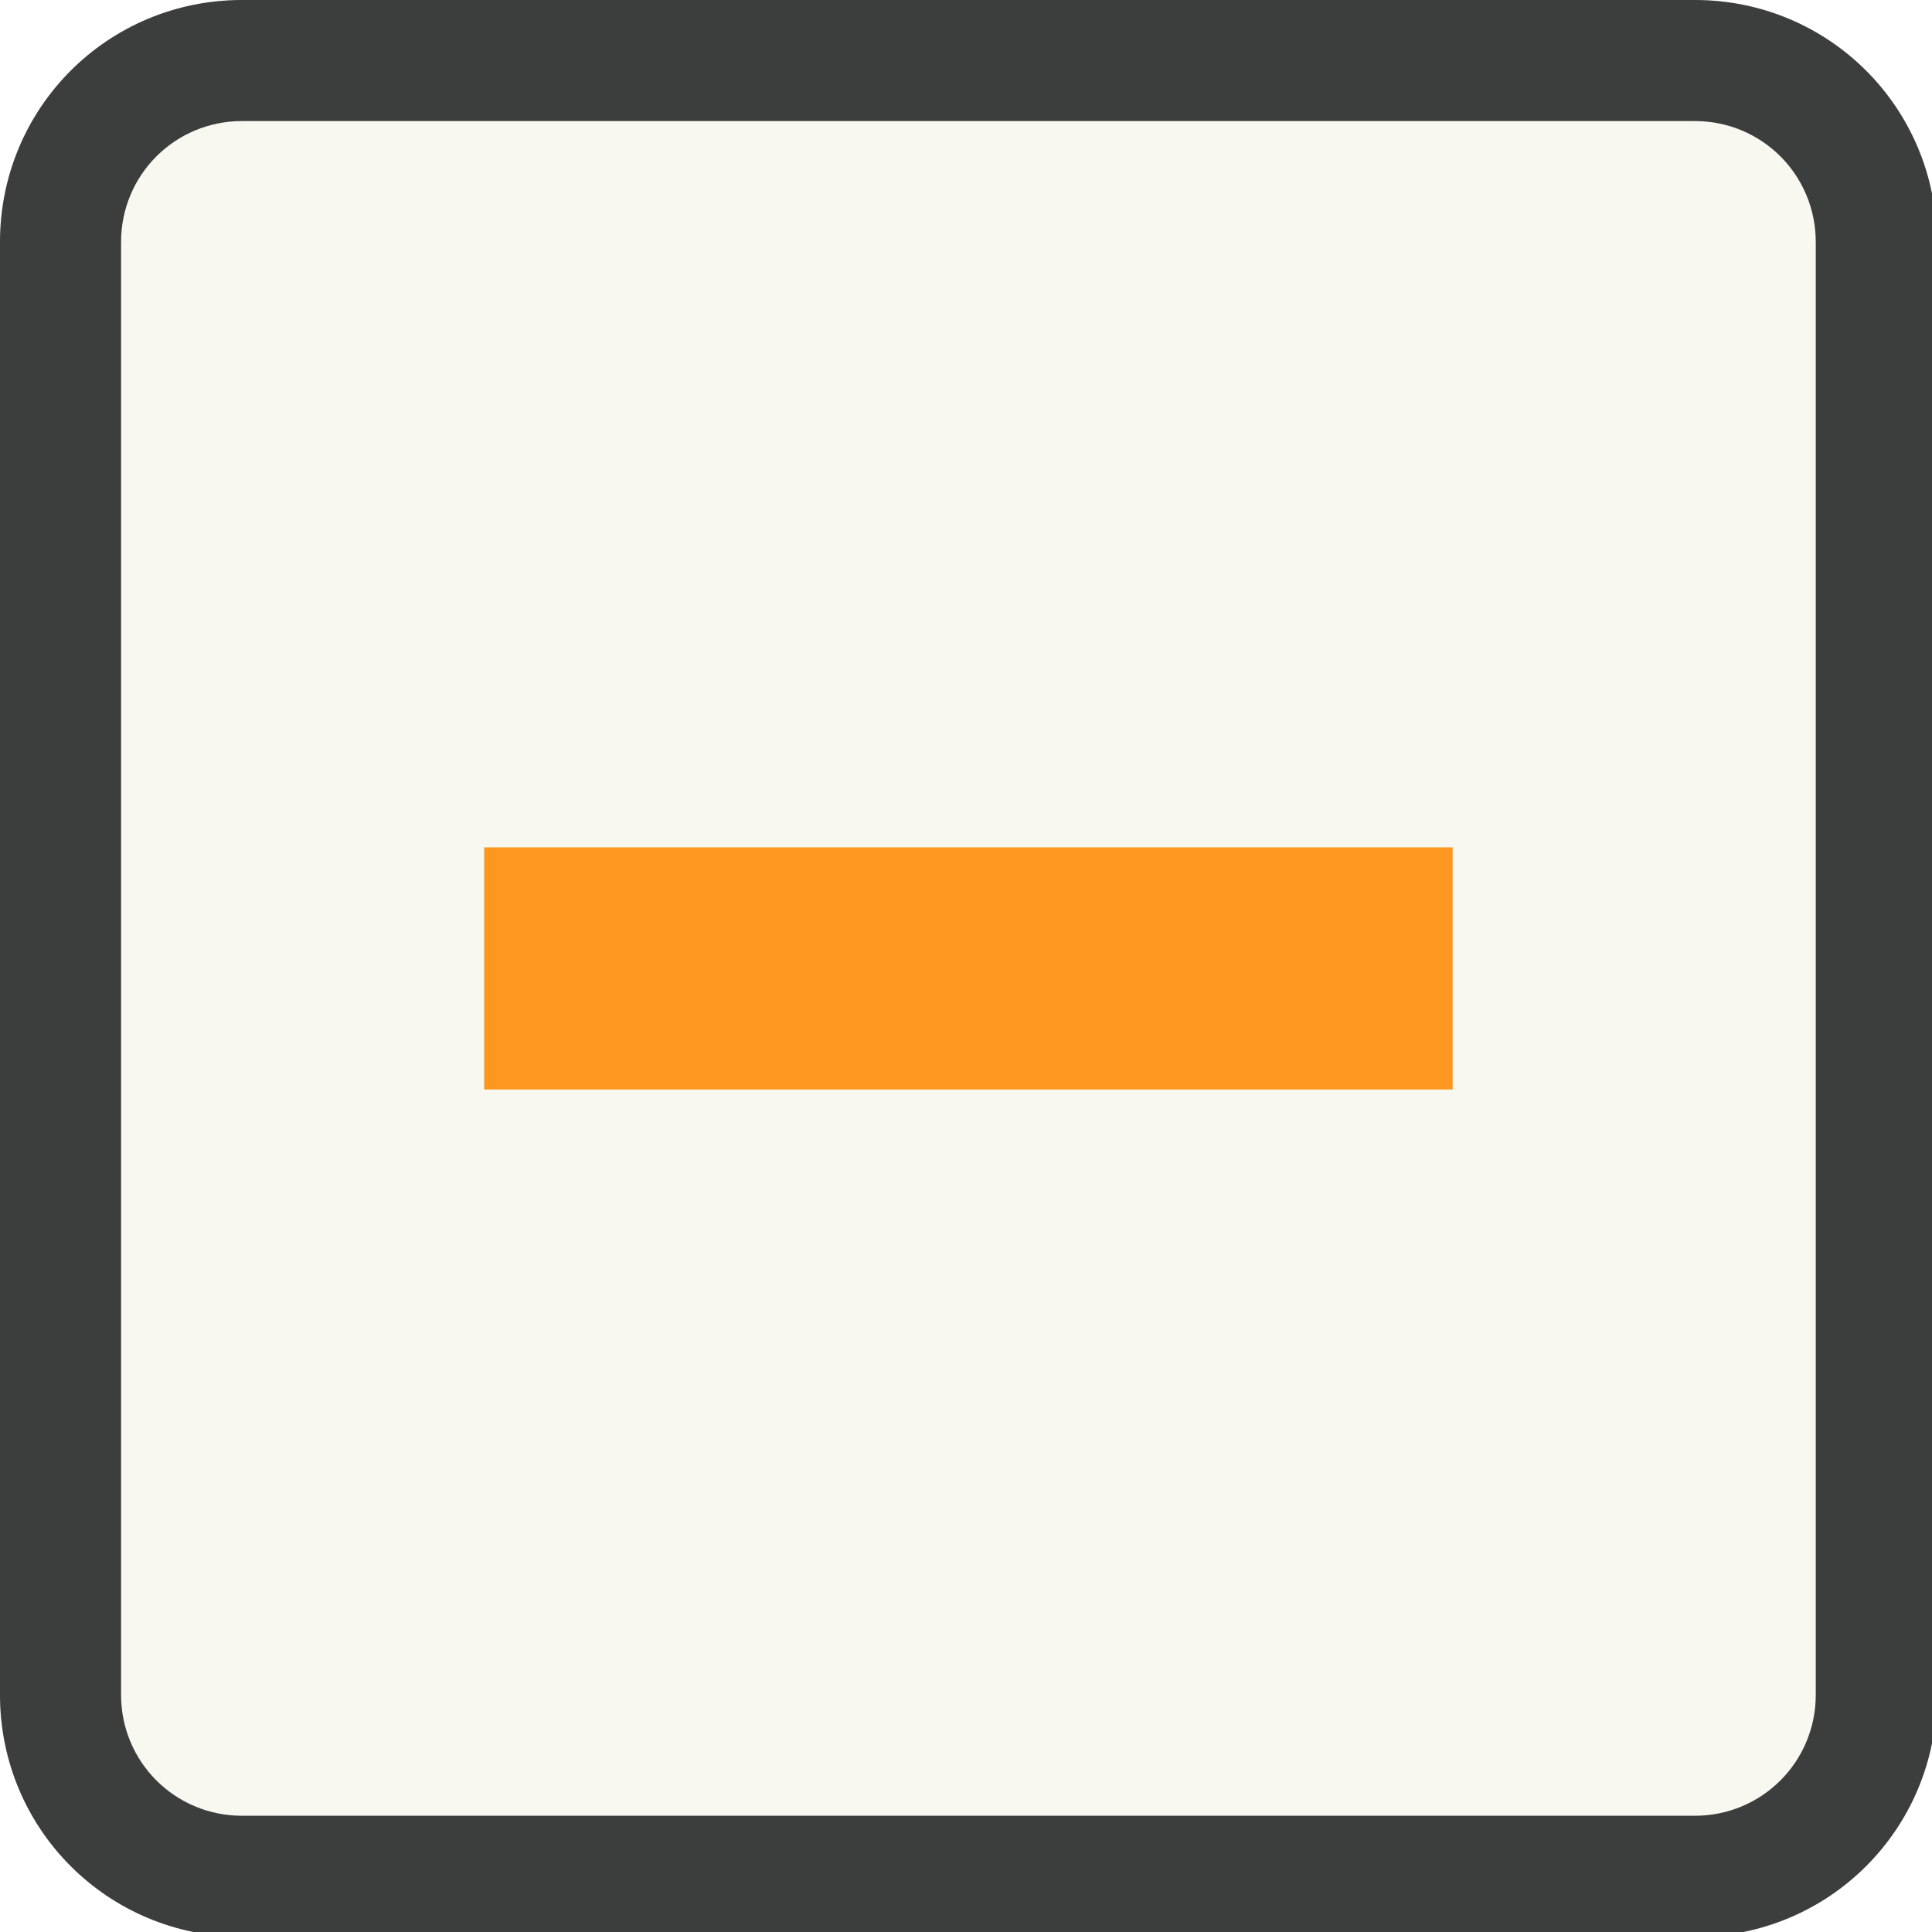
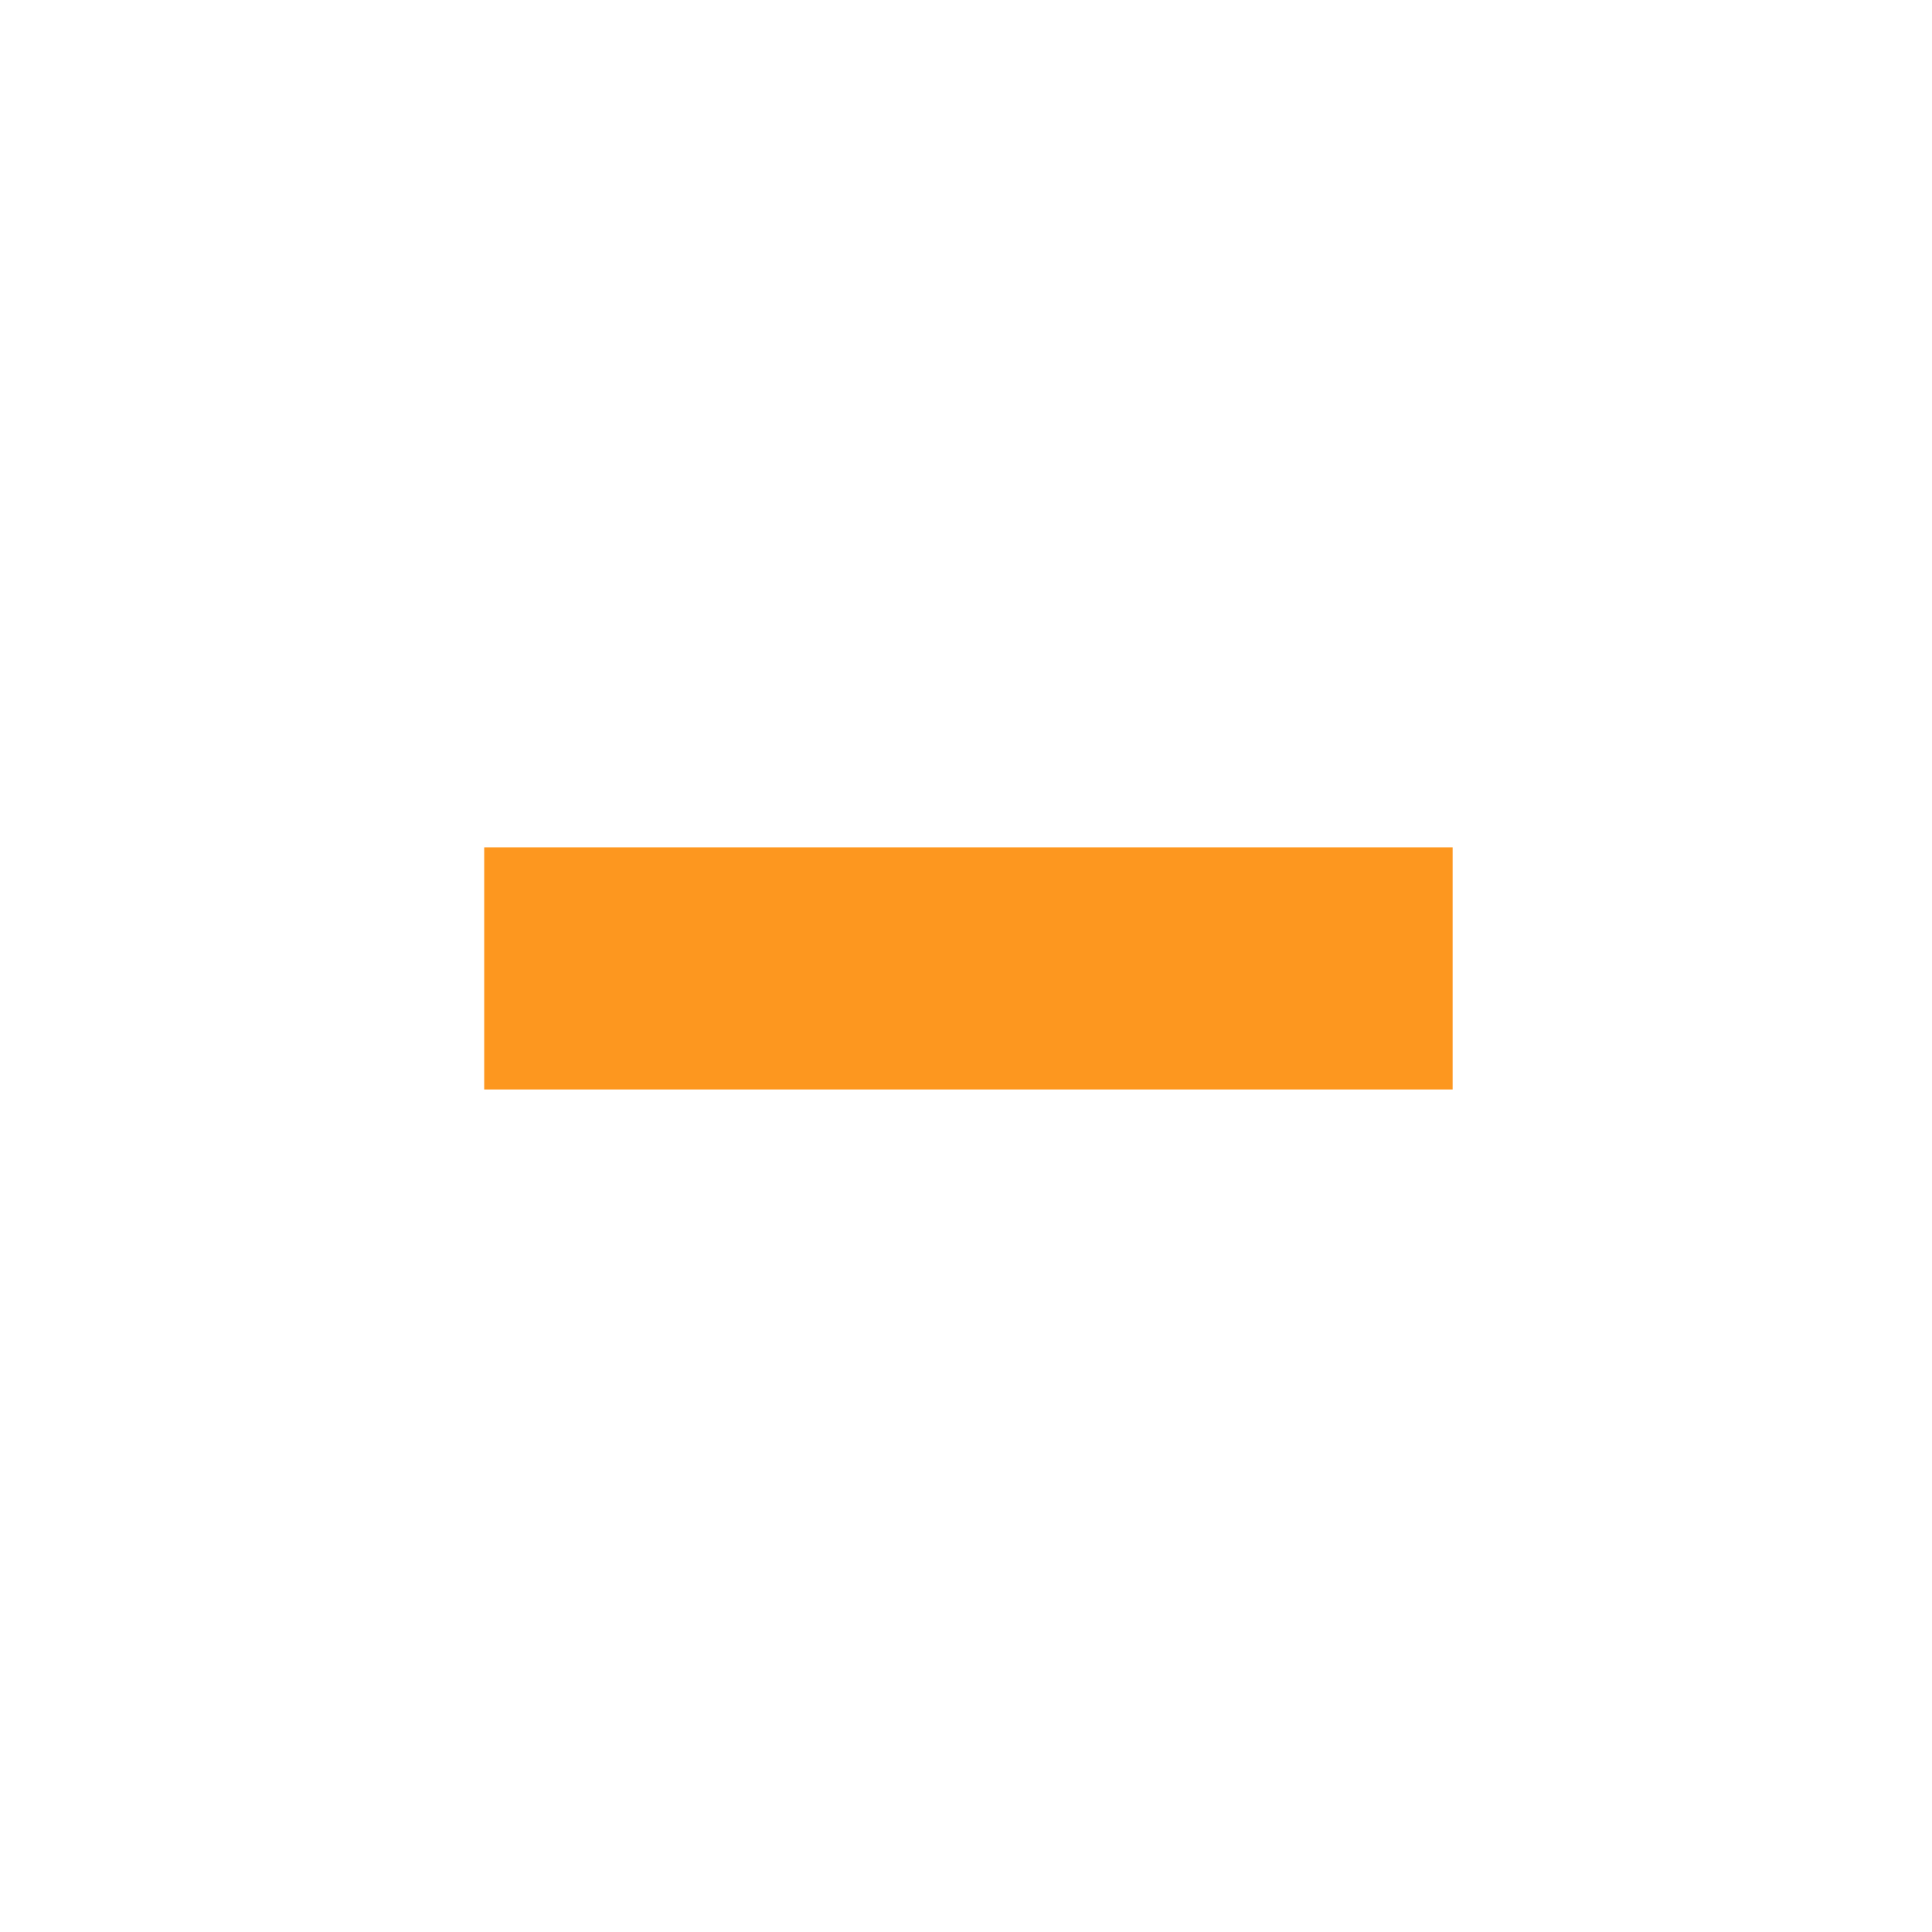
<svg xmlns="http://www.w3.org/2000/svg" width="133pt" height="133pt" viewBox="0 0 133 133" version="1.1">
  <g id="surface1">
-     <path style=" stroke:none;fill-rule:nonzero;fill:#f8f8f0;fill-opacity:1;" d="M 16.668 8.332 L 116.668 8.332 C 121.258 8.332 125 12.078 125 16.668 L 125 116.668 C 125 121.258 121.258 125 116.668 125 L 16.668 125 C 12.078 125 8.332 121.258 8.332 116.668 L 8.332 16.668 C 8.332 12.078 12.078 8.332 16.668 8.332 Z M 16.668 8.332 " />
-     <path style=" stroke:none;fill-rule:nonzero;fill:#1b1d1e;fill-opacity:1;" d="M 16.668 0 C 7.422 0 0 7.422 0 16.668 L 0 116.668 C 0 125.91 7.422 133.332 16.668 133.332 L 116.668 133.332 C 125.91 133.332 133.332 125.91 133.332 116.668 L 133.332 16.668 C 133.332 7.422 125.91 0 116.668 0 Z M 16.668 8.332 L 116.668 8.332 C 121.289 8.332 125 12.043 125 16.668 L 125 116.668 C 125 121.289 121.289 125 116.668 125 L 16.668 125 C 12.043 125 8.332 121.289 8.332 116.668 L 8.332 16.668 C 8.332 12.043 12.043 8.332 16.668 8.332 Z M 16.668 8.332 " />
-     <path style=" stroke:none;fill-rule:nonzero;fill:#f8f8f0;fill-opacity:0.15;" d="M 16.668 0 C 7.422 0 0 7.422 0 16.668 L 0 116.668 C 0 125.91 7.422 133.332 16.668 133.332 L 116.668 133.332 C 125.91 133.332 133.332 125.91 133.332 116.668 L 133.332 16.668 C 133.332 7.422 125.91 0 116.668 0 Z M 16.668 8.332 L 116.668 8.332 C 121.289 8.332 125 12.043 125 16.668 L 125 116.668 C 125 121.289 121.289 125 116.668 125 L 16.668 125 C 12.043 125 8.332 121.289 8.332 116.668 L 8.332 16.668 C 8.332 12.043 12.043 8.332 16.668 8.332 Z M 16.668 8.332 " />
    <path style=" stroke:none;fill-rule:nonzero;fill:#fd971f;fill-opacity:1;" d="M 33.332 58.332 L 100 58.332 L 100 75 L 33.332 75 Z M 33.332 58.332 " />
  </g>
</svg>
